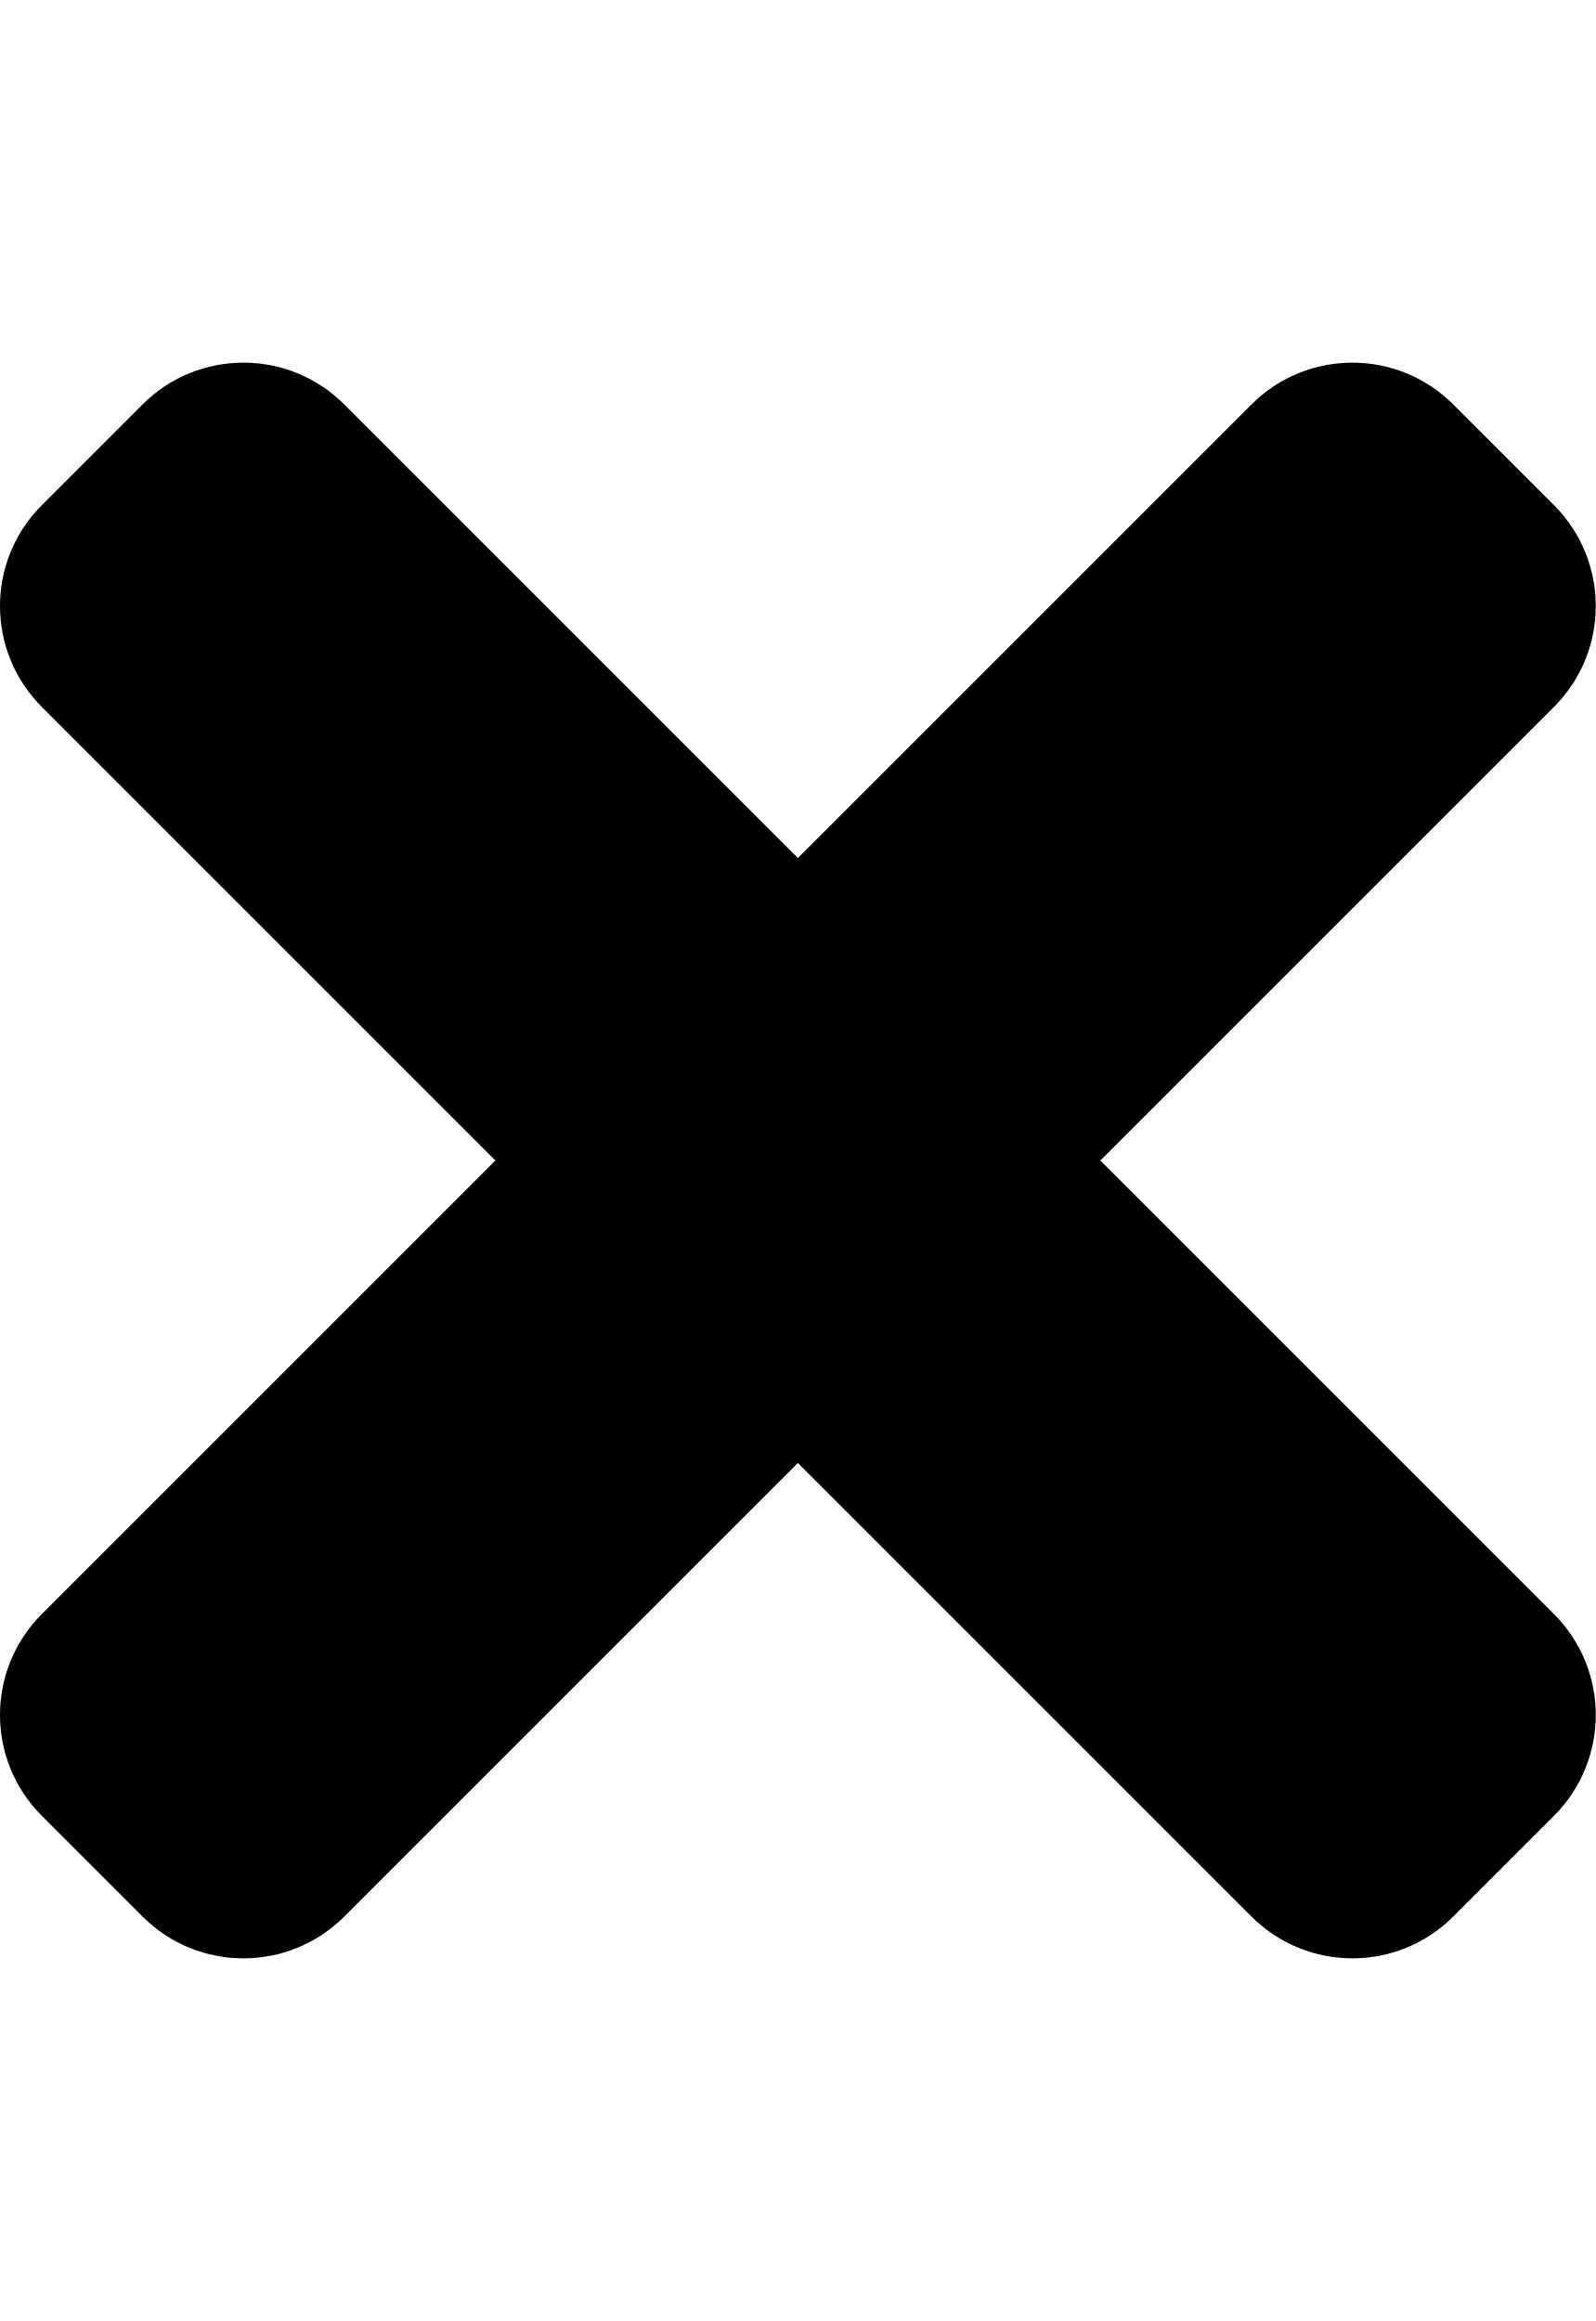
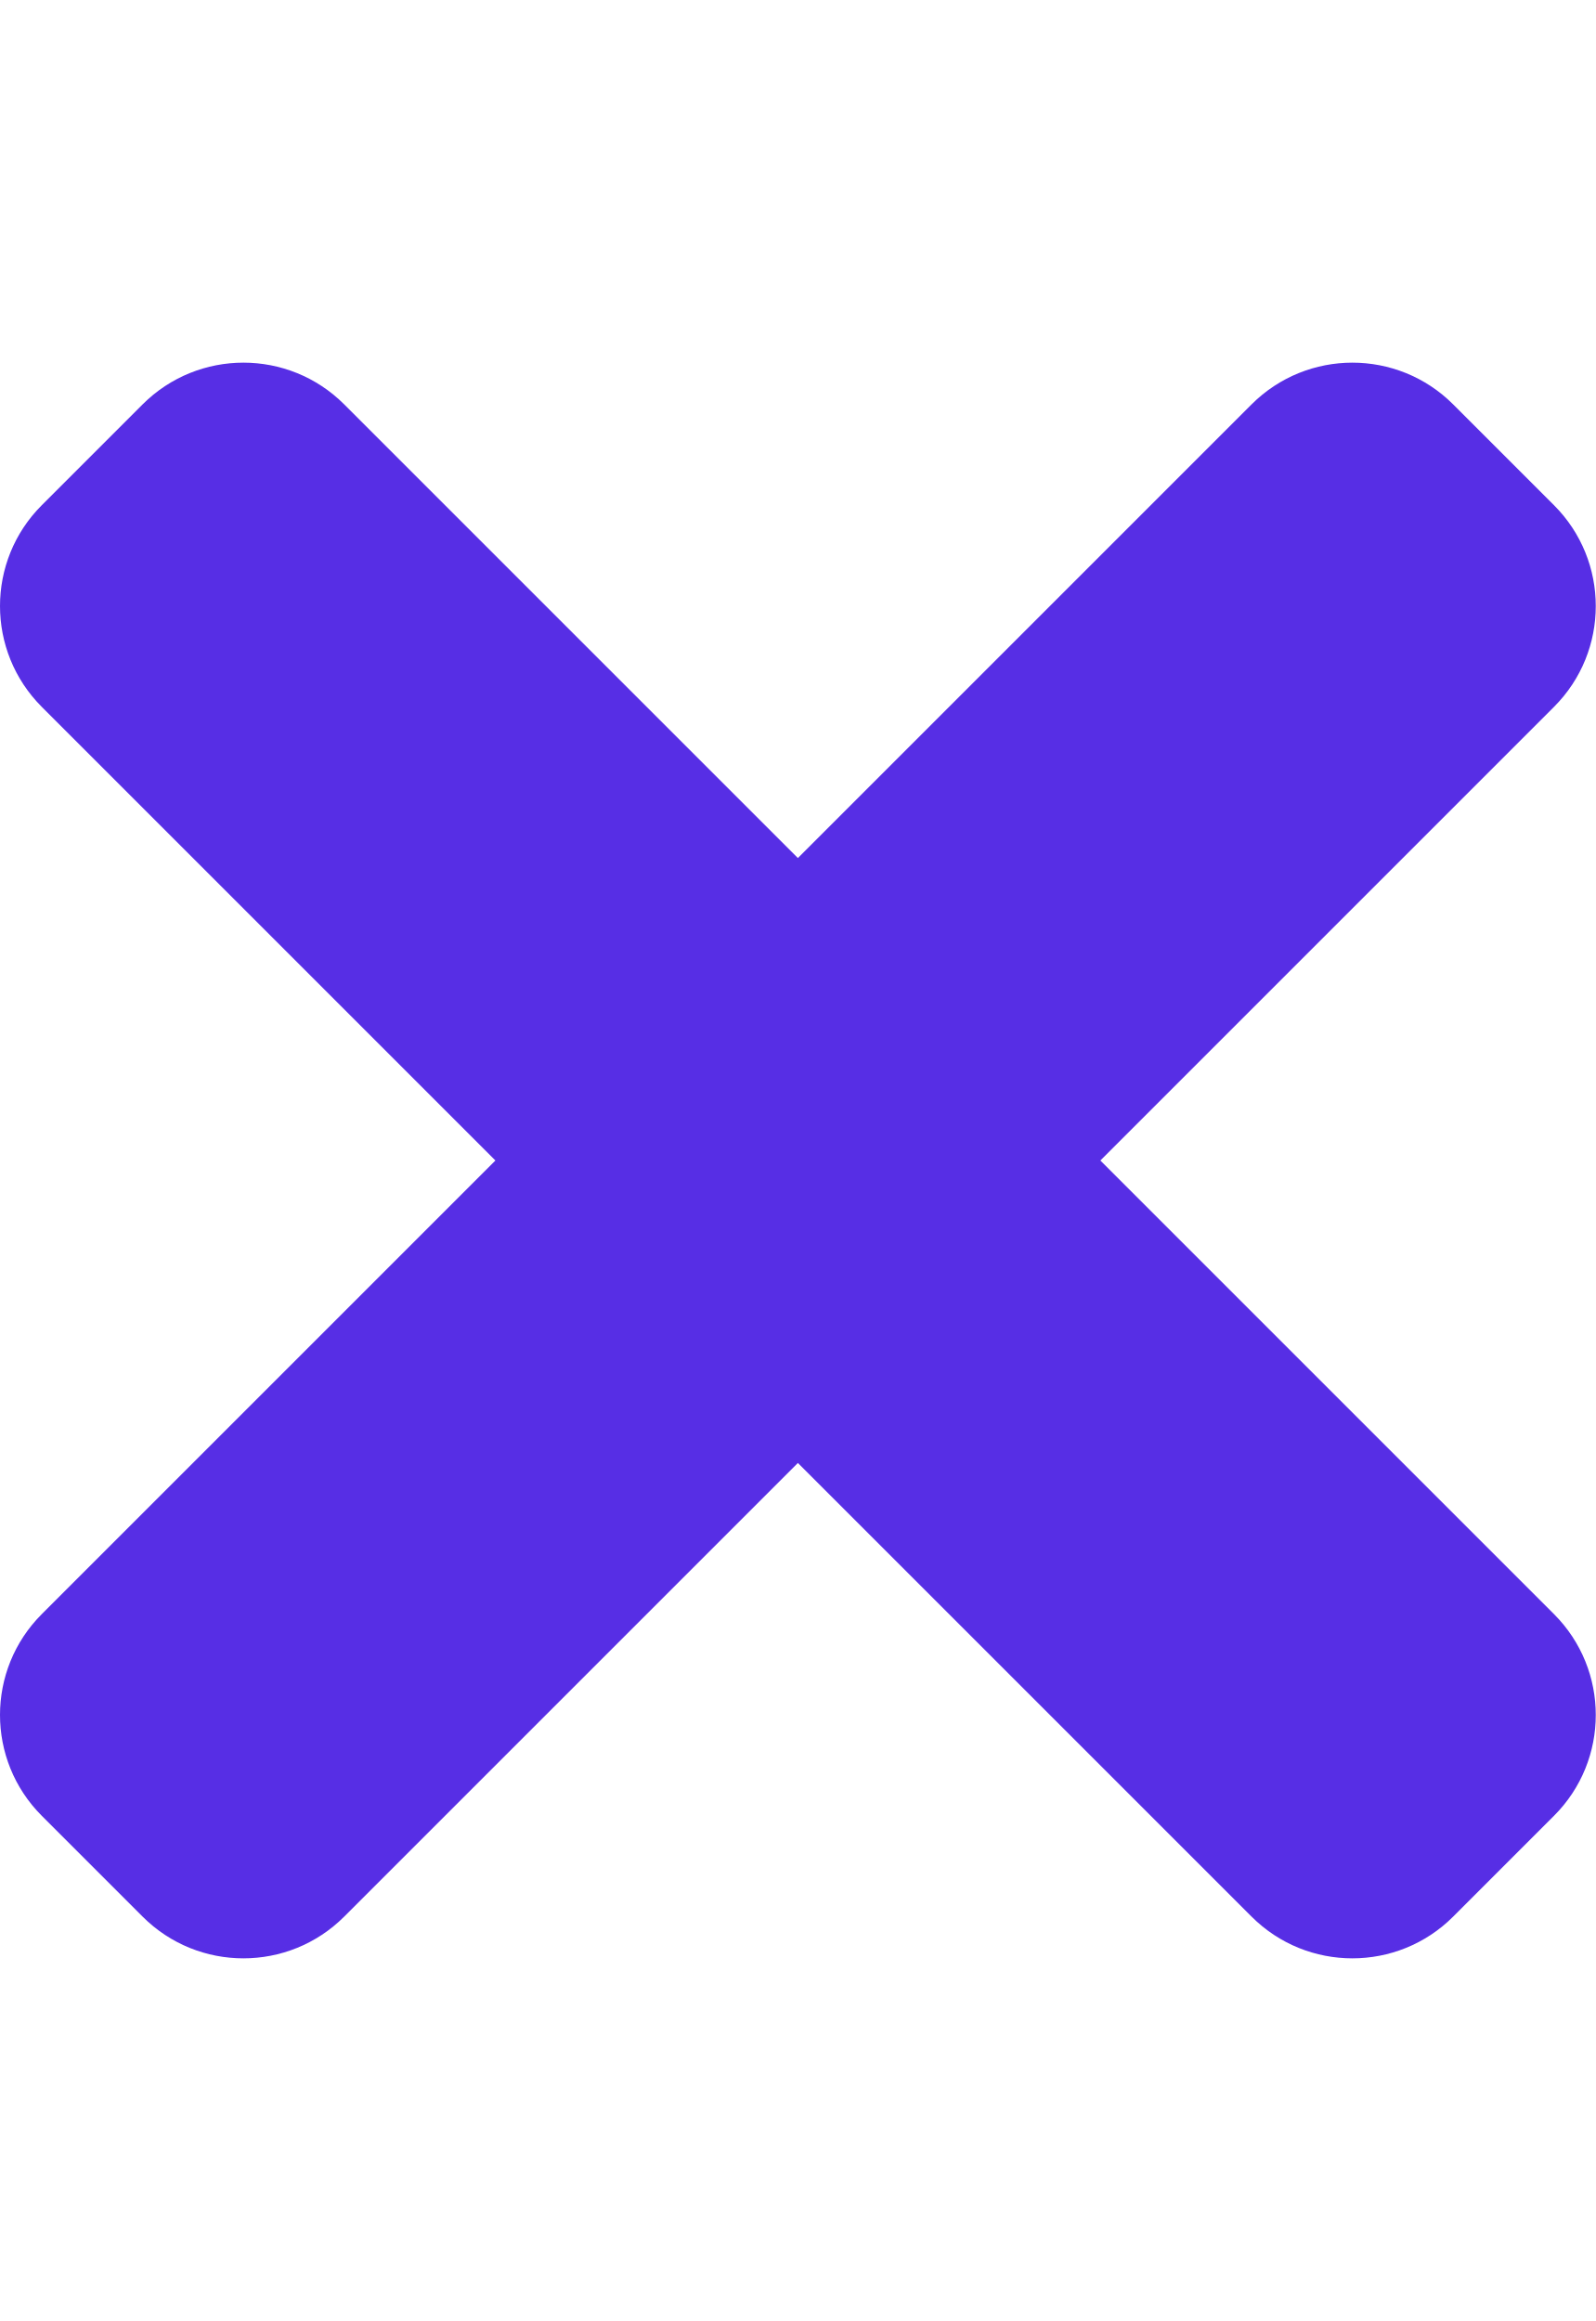
- <svg xmlns="http://www.w3.org/2000/svg" aria-hidden="true" focusable="false" data-prefix="fas" data-icon="times" class="svg-inline--fa fa-times fa-w-11" role="img" viewBox="0 0 352 512">
+ <svg xmlns="http://www.w3.org/2000/svg" aria-hidden="true" focusable="false" data-prefix="fas" data-icon="times" class="svg-inline--fa fa-times fa-w-11" role="img" viewBox="0 0 352 512" style="color:#572EE5;">
  <path fill="currentColor" d="M242.72 256l100.07-100.07c12.28-12.28 12.28-32.19 0-44.48l-22.24-22.24c-12.28-12.28-32.19-12.28-44.48 0L176 189.28 75.93 89.21c-12.28-12.28-32.19-12.28-44.48 0L9.21 111.45c-12.28 12.28-12.28 32.19 0 44.48L109.28 256 9.21 356.07c-12.28 12.28-12.28 32.19 0 44.48l22.24 22.24c12.28 12.28 32.2 12.28 44.48 0L176 322.72l100.07 100.07c12.28 12.28 32.2 12.28 44.48 0l22.24-22.24c12.28-12.28 12.28-32.19 0-44.48L242.72 256z" />
</svg>
